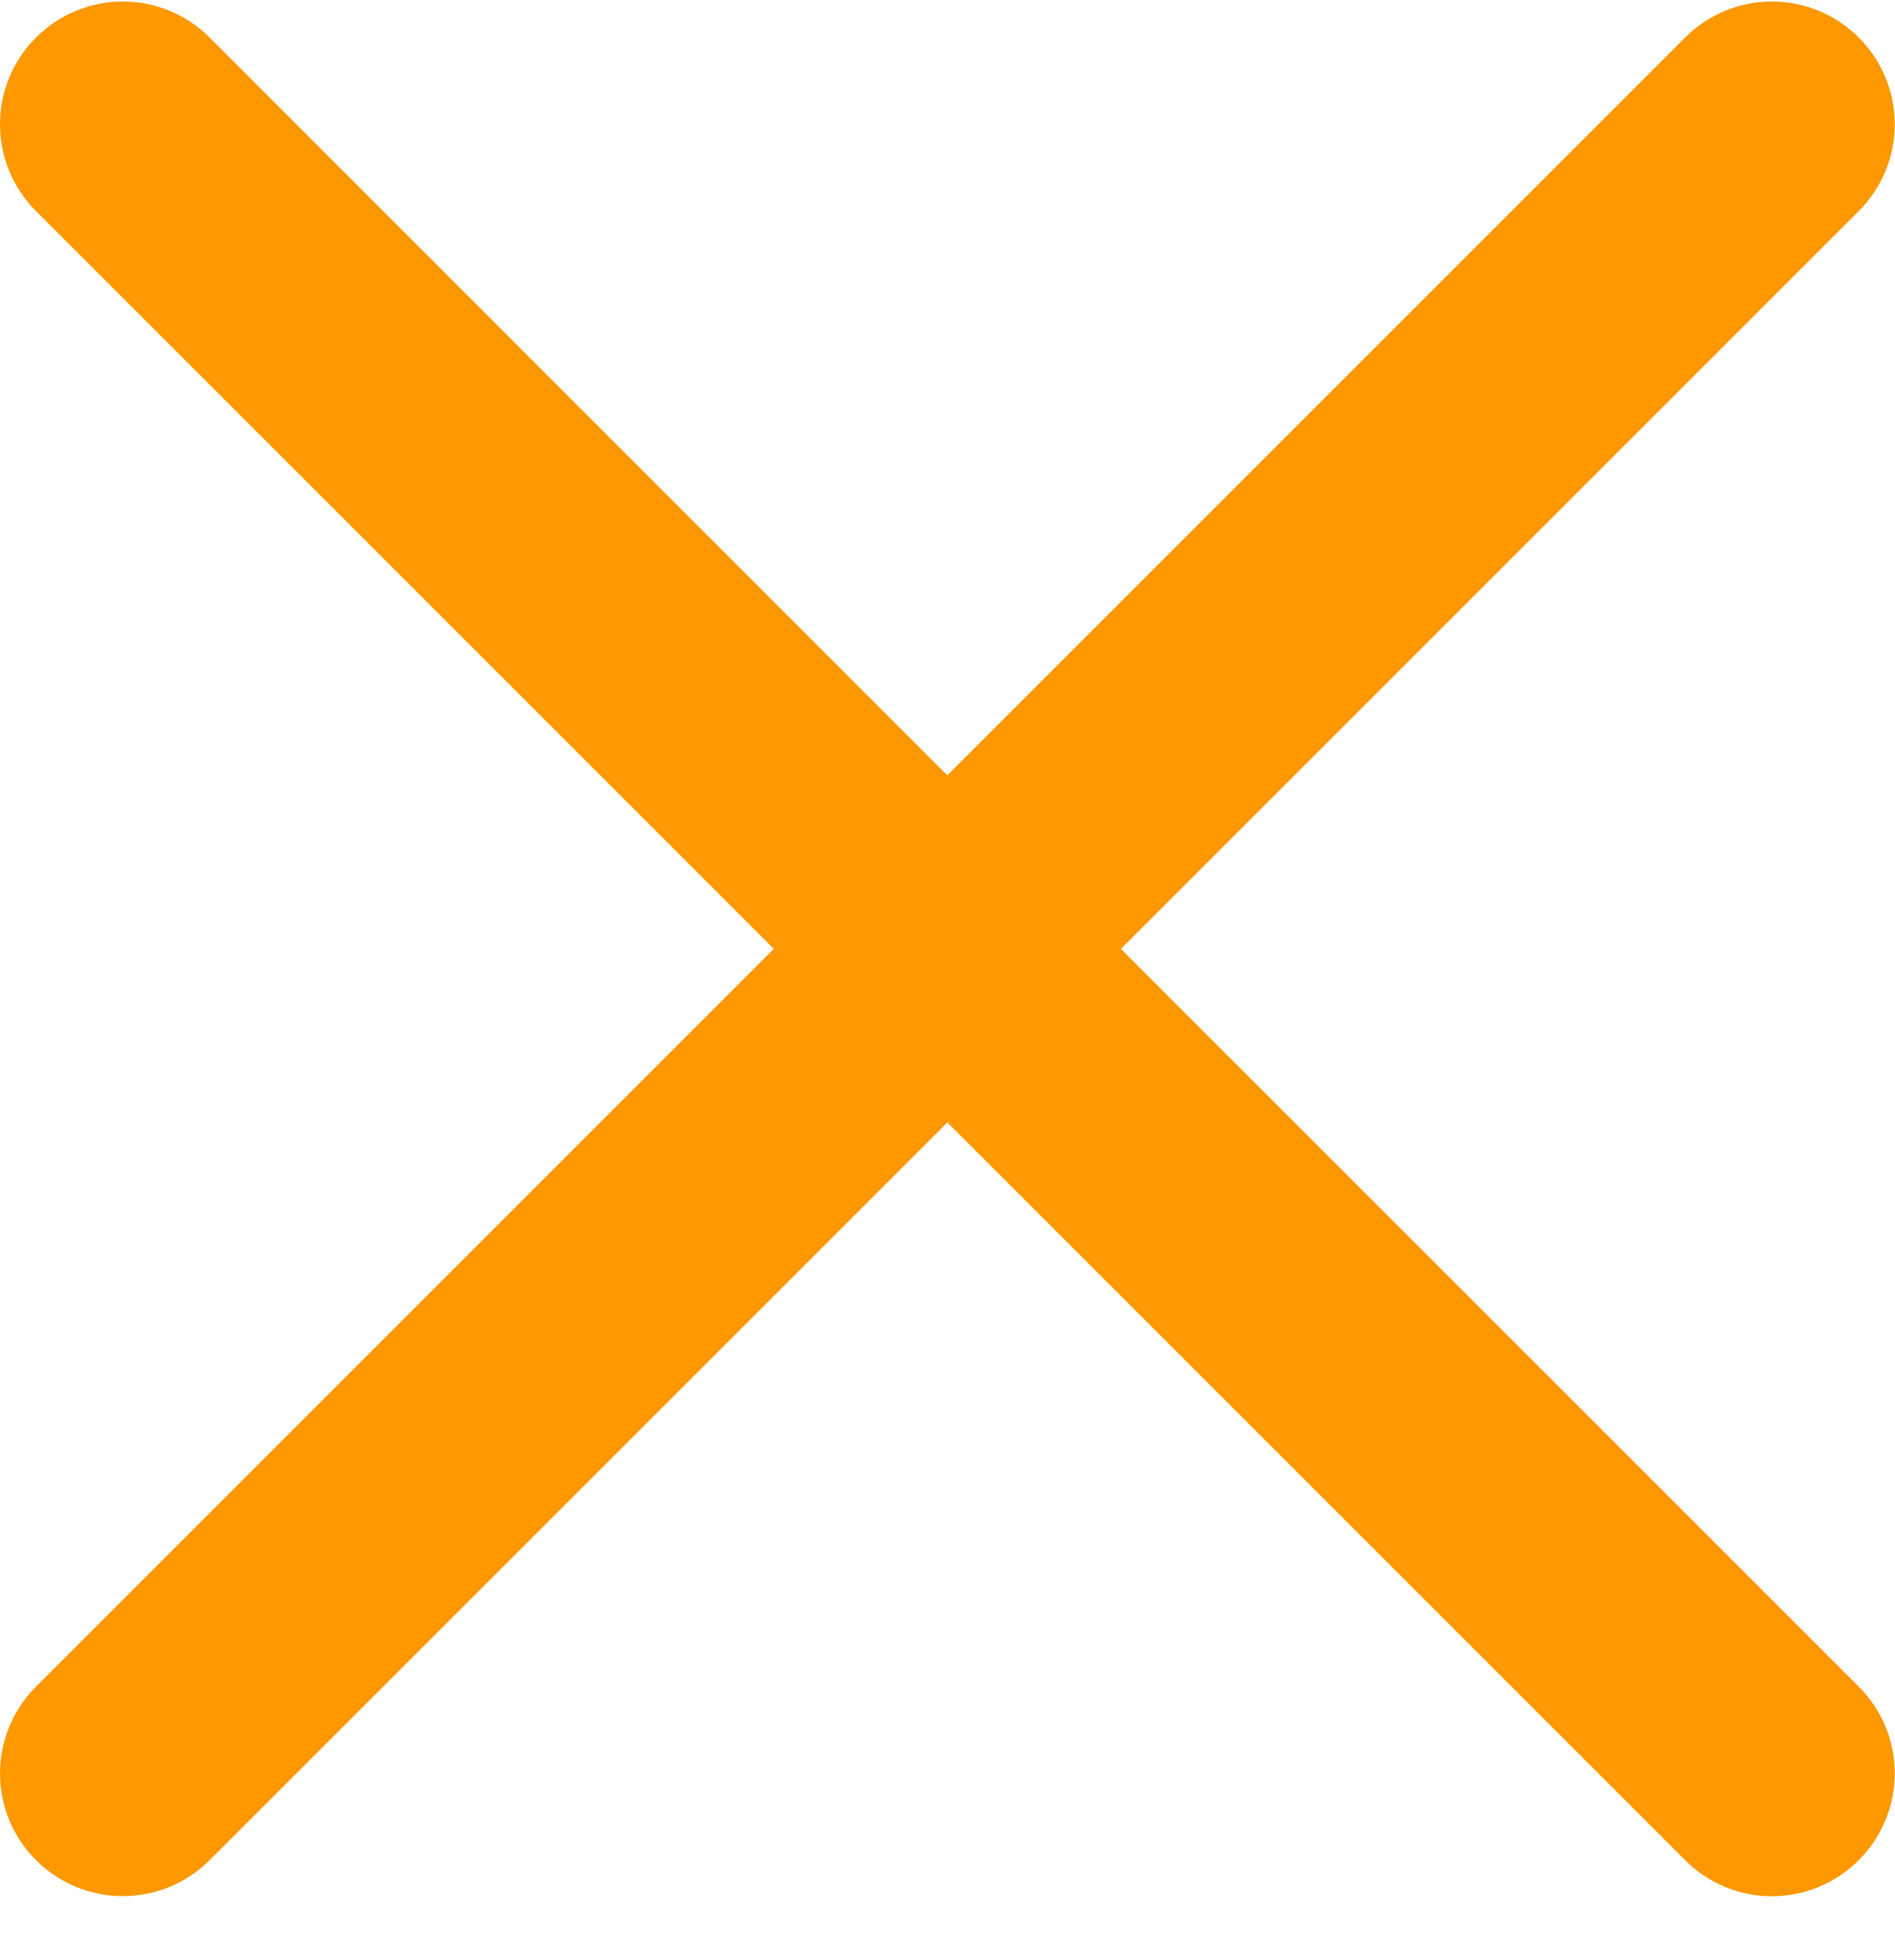
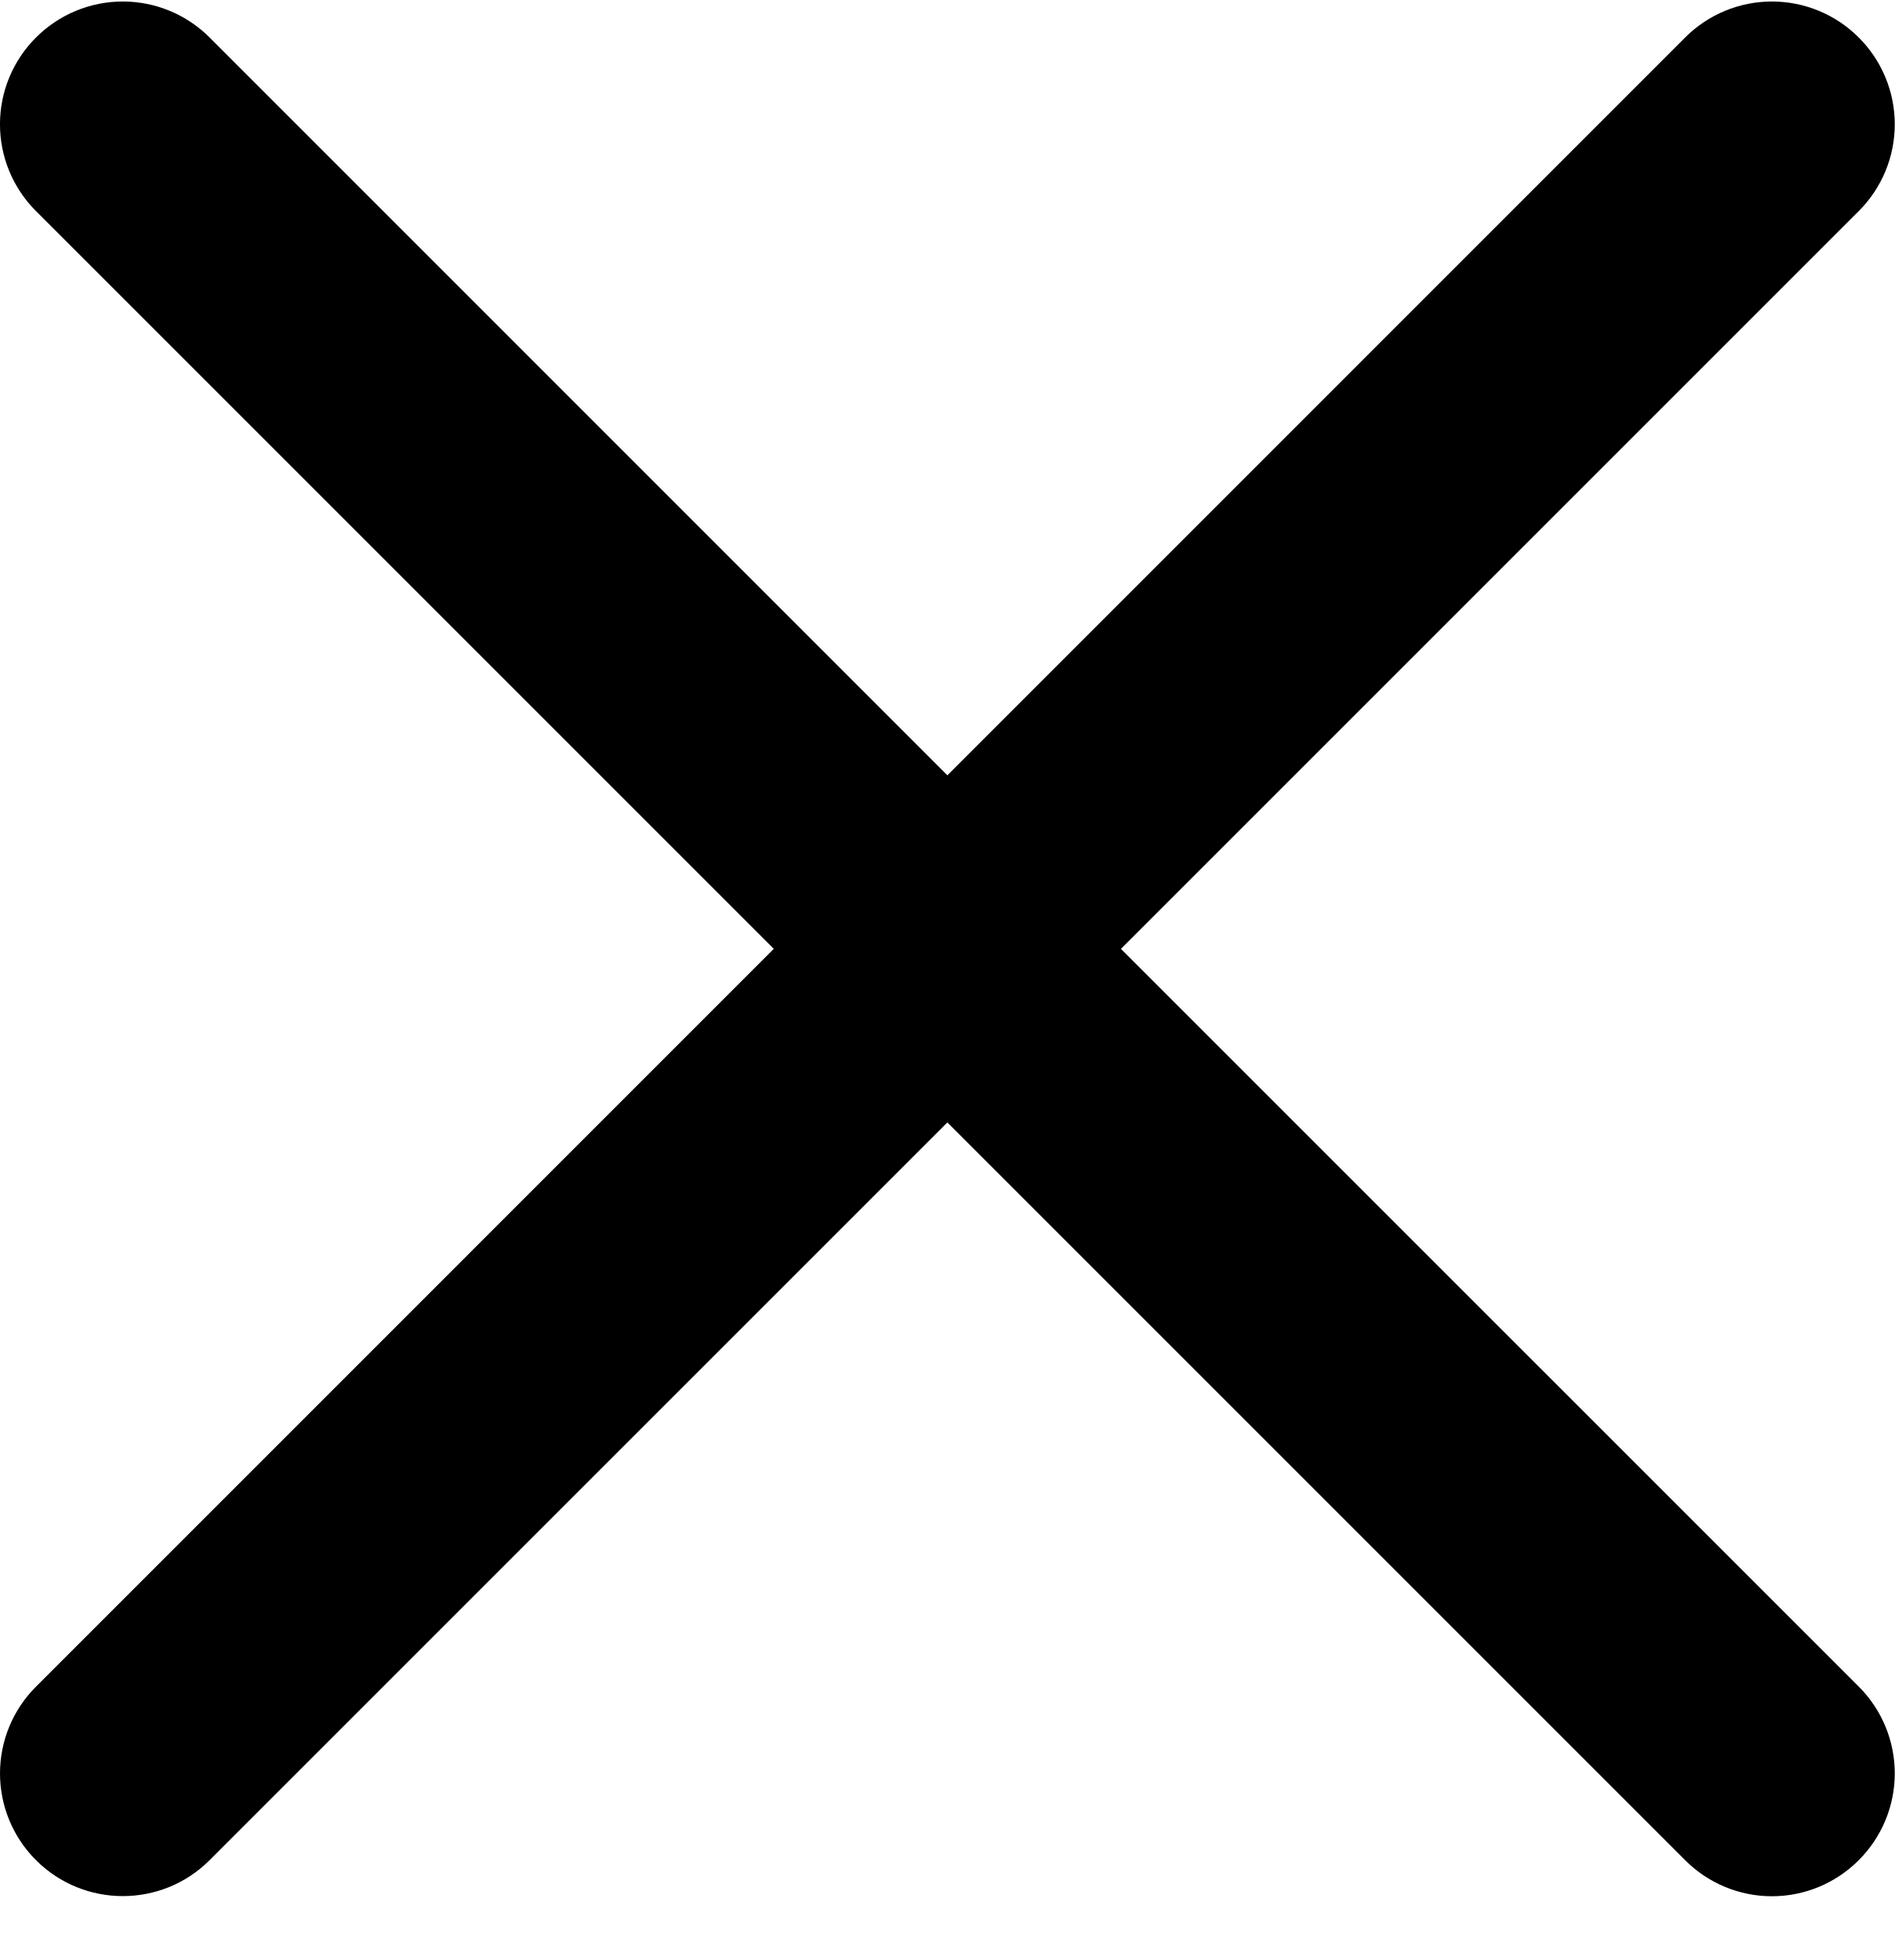
<svg xmlns="http://www.w3.org/2000/svg" width="29" height="30" fill="none">
-   <path d="M17.157 14.523L28.449 3.231a1.876 1.876 0 000-2.657 1.877 1.877 0 00-2.657 0L14.5 11.867 3.208.574a1.877 1.877 0 00-2.657 0 1.876 1.876 0 000 2.657l11.292 11.292L.551 25.816a1.876 1.876 0 000 2.656c.366.366.848.55 1.328.55.481 0 .962-.183 1.329-.55L14.5 17.18l11.292 11.292a1.874 1.874 0 002.657 0 1.876 1.876 0 000-2.657L17.157 14.524z" fill="#FD9800" />
+   <path d="M17.157 14.523L28.449 3.231a1.876 1.876 0 000-2.657 1.877 1.877 0 00-2.657 0L14.5 11.867 3.208.574a1.877 1.877 0 00-2.657 0 1.876 1.876 0 000 2.657l11.292 11.292L.551 25.816a1.876 1.876 0 000 2.656c.366.366.848.55 1.328.55.481 0 .962-.183 1.329-.55L14.5 17.18l11.292 11.292a1.874 1.874 0 002.657 0 1.876 1.876 0 000-2.657L17.157 14.524z" fill="#000" />
</svg>
